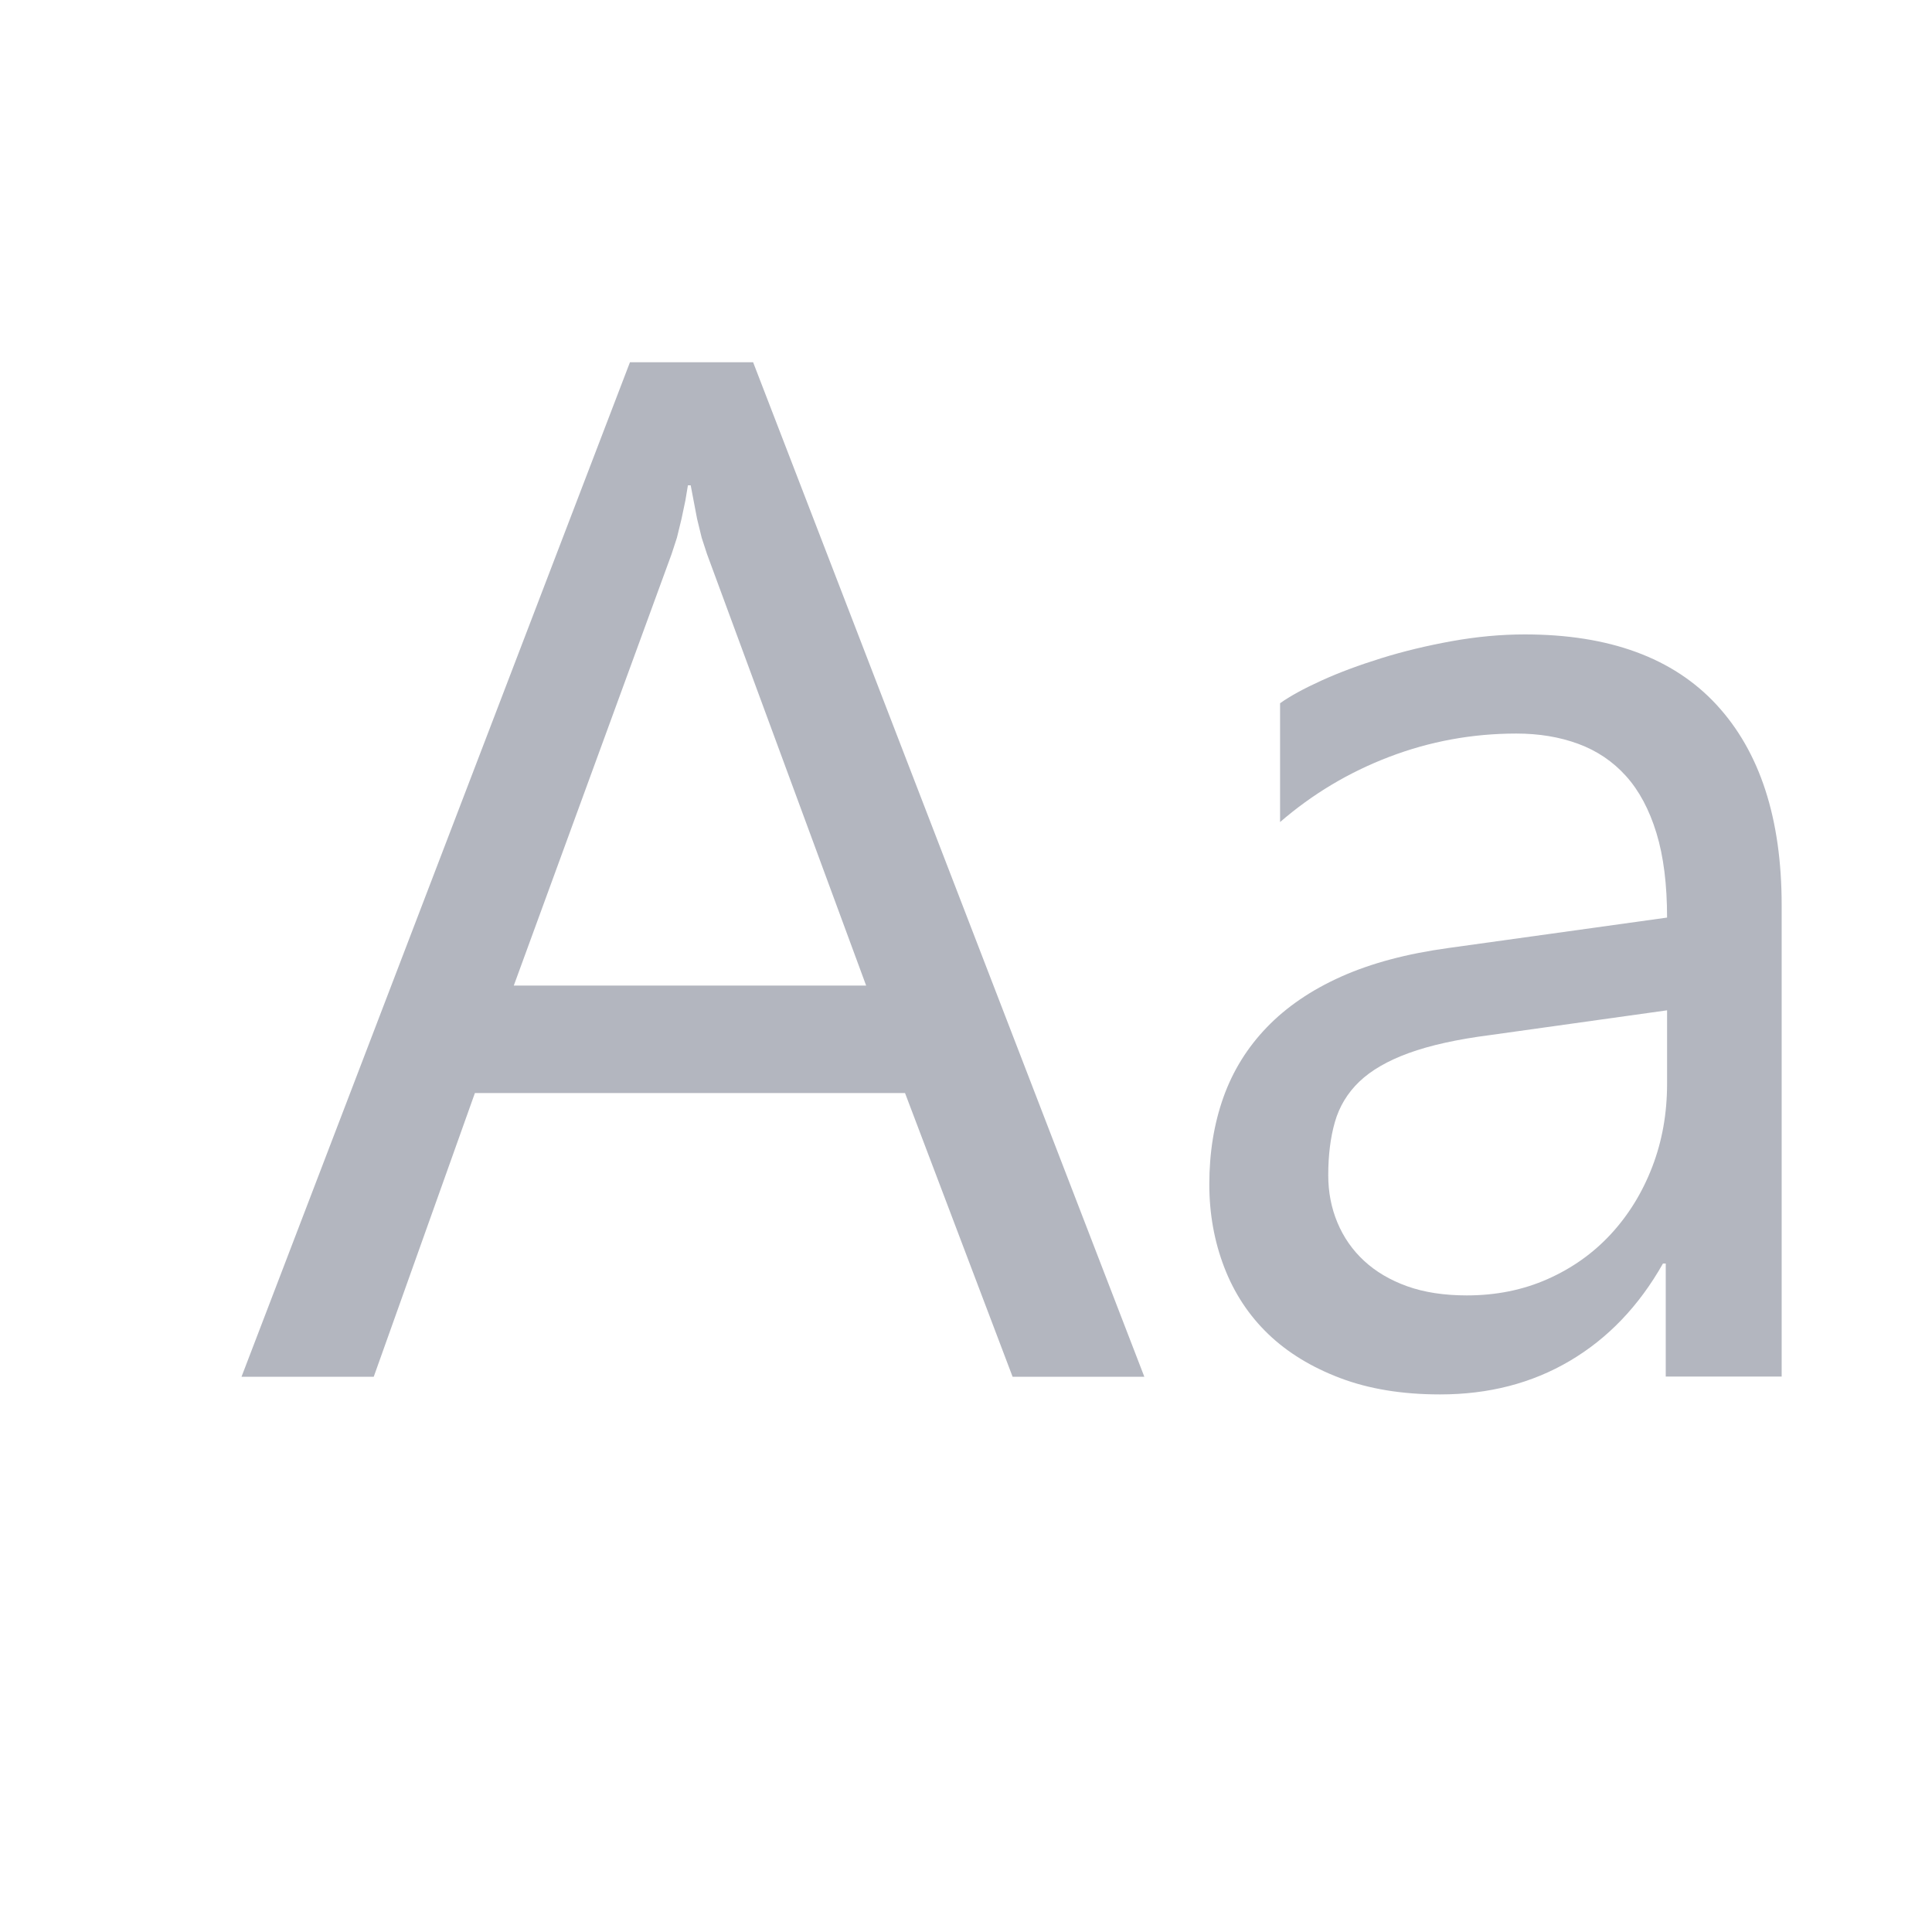
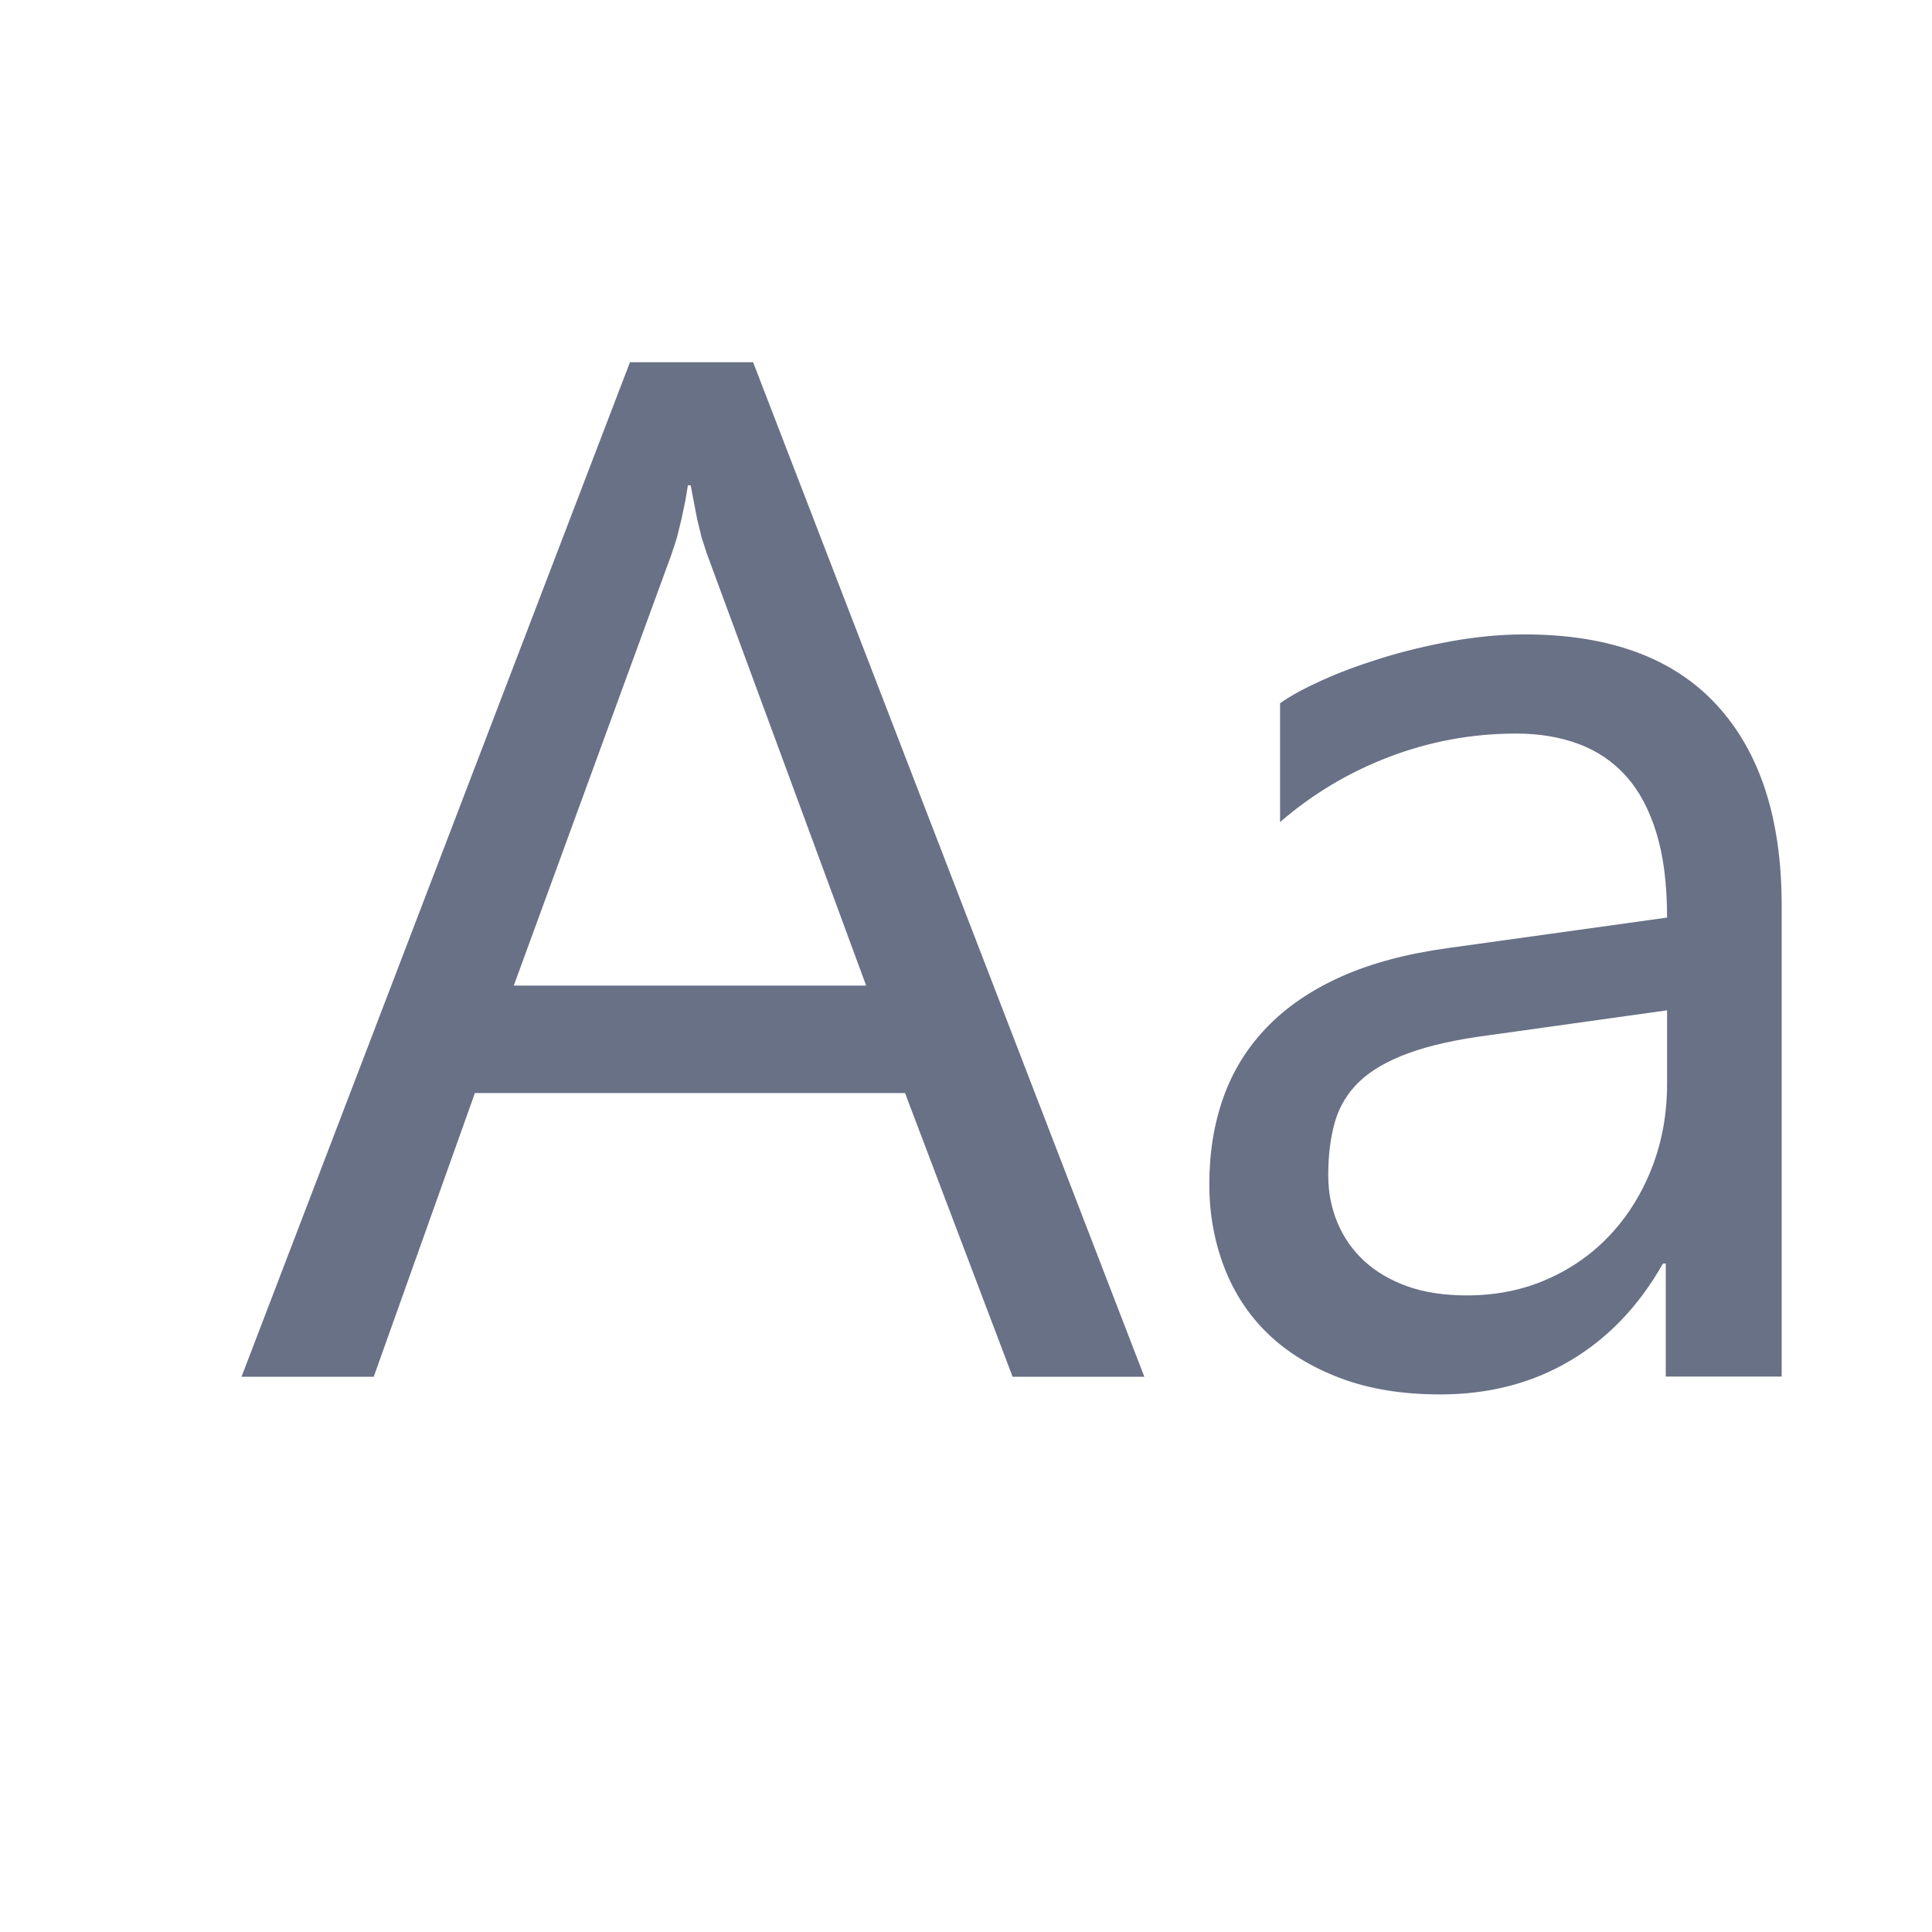
<svg xmlns="http://www.w3.org/2000/svg" width="16" height="16" viewBox="0 0 16 16" fill="none">
-   <path fill-rule="evenodd" clip-rule="evenodd" d="M7.495 9.052L8.386 11.402H9.477L6.237 3H5.217L2 11.402H3.095L3.933 9.052H7.495ZM5.811 4.453L5.855 4.588L7.173 8.162H4.255L5.562 4.588L5.606 4.453L5.644 4.297L5.676 4.145L5.697 4.019H5.72L5.744 4.145L5.773 4.297L5.811 4.453ZM13.795 10.464V11.4H14.755V7.498C14.755 6.779 14.575 6.226 14.216 5.837C13.857 5.448 13.327 5.254 12.628 5.254C12.429 5.254 12.227 5.273 12.022 5.31C11.817 5.347 11.622 5.394 11.439 5.451C11.256 5.508 11.091 5.569 10.944 5.636C10.797 5.703 10.683 5.765 10.601 5.824V6.808C10.867 6.578 11.167 6.397 11.505 6.268C11.843 6.139 12.194 6.075 12.557 6.075C12.745 6.075 12.915 6.103 13.07 6.16C13.225 6.217 13.357 6.306 13.466 6.427C13.575 6.548 13.659 6.706 13.718 6.899C13.777 7.092 13.806 7.326 13.806 7.599L11.995 7.851C11.651 7.898 11.355 7.977 11.107 8.088C10.859 8.199 10.654 8.339 10.492 8.507C10.33 8.675 10.21 8.868 10.132 9.087C10.054 9.306 10.015 9.546 10.015 9.808C10.015 10.054 10.057 10.283 10.139 10.496C10.221 10.709 10.342 10.893 10.502 11.047C10.662 11.201 10.862 11.323 11.1 11.413C11.338 11.503 11.613 11.548 11.926 11.548C12.328 11.548 12.686 11.456 13.001 11.27C13.316 11.084 13.573 10.816 13.772 10.464H13.795ZM11.667 8.721C11.843 8.657 12.068 8.607 12.341 8.572L13.806 8.367V8.976C13.806 9.222 13.765 9.451 13.683 9.664C13.601 9.877 13.486 10.063 13.34 10.221C13.194 10.379 13.019 10.503 12.816 10.593C12.613 10.683 12.39 10.728 12.148 10.728C11.961 10.728 11.795 10.703 11.653 10.652C11.511 10.601 11.392 10.53 11.296 10.441C11.2 10.352 11.127 10.247 11.076 10.125C11.025 10.003 11 9.873 11 9.732C11 9.568 11.018 9.421 11.055 9.292C11.092 9.163 11.16 9.051 11.257 8.958C11.354 8.865 11.491 8.785 11.667 8.721Z" fill="#b3b6bf" />
+   <path fill-rule="evenodd" clip-rule="evenodd" d="M7.495 9.052L8.386 11.402H9.477L6.237 3H5.217L2 11.402H3.095L3.933 9.052H7.495ZM5.811 4.453L5.855 4.588L7.173 8.162H4.255L5.562 4.588L5.606 4.453L5.644 4.297L5.676 4.145L5.697 4.019H5.72L5.744 4.145L5.773 4.297L5.811 4.453ZM13.795 10.464V11.4H14.755V7.498C14.755 6.779 14.575 6.226 14.216 5.837C13.857 5.448 13.327 5.254 12.628 5.254C12.429 5.254 12.227 5.273 12.022 5.31C11.817 5.347 11.622 5.394 11.439 5.451C11.256 5.508 11.091 5.569 10.944 5.636C10.797 5.703 10.683 5.765 10.601 5.824V6.808C10.867 6.578 11.167 6.397 11.505 6.268C11.843 6.139 12.194 6.075 12.557 6.075C12.745 6.075 12.915 6.103 13.07 6.16C13.225 6.217 13.357 6.306 13.466 6.427C13.575 6.548 13.659 6.706 13.718 6.899C13.777 7.092 13.806 7.326 13.806 7.599L11.995 7.851C11.651 7.898 11.355 7.977 11.107 8.088C10.859 8.199 10.654 8.339 10.492 8.507C10.33 8.675 10.21 8.868 10.132 9.087C10.054 9.306 10.015 9.546 10.015 9.808C10.015 10.054 10.057 10.283 10.139 10.496C10.221 10.709 10.342 10.893 10.502 11.047C10.662 11.201 10.862 11.323 11.1 11.413C11.338 11.503 11.613 11.548 11.926 11.548C12.328 11.548 12.686 11.456 13.001 11.27C13.316 11.084 13.573 10.816 13.772 10.464H13.795ZM11.667 8.721C11.843 8.657 12.068 8.607 12.341 8.572L13.806 8.367V8.976C13.806 9.222 13.765 9.451 13.683 9.664C13.601 9.877 13.486 10.063 13.34 10.221C13.194 10.379 13.019 10.503 12.816 10.593C12.613 10.683 12.39 10.728 12.148 10.728C11.961 10.728 11.795 10.703 11.653 10.652C11.511 10.601 11.392 10.53 11.296 10.441C11.2 10.352 11.127 10.247 11.076 10.125C11.025 10.003 11 9.873 11 9.732C11 9.568 11.018 9.421 11.055 9.292C11.092 9.163 11.16 9.051 11.257 8.958C11.354 8.865 11.491 8.785 11.667 8.721Z" fill="#697186" />
</svg>
